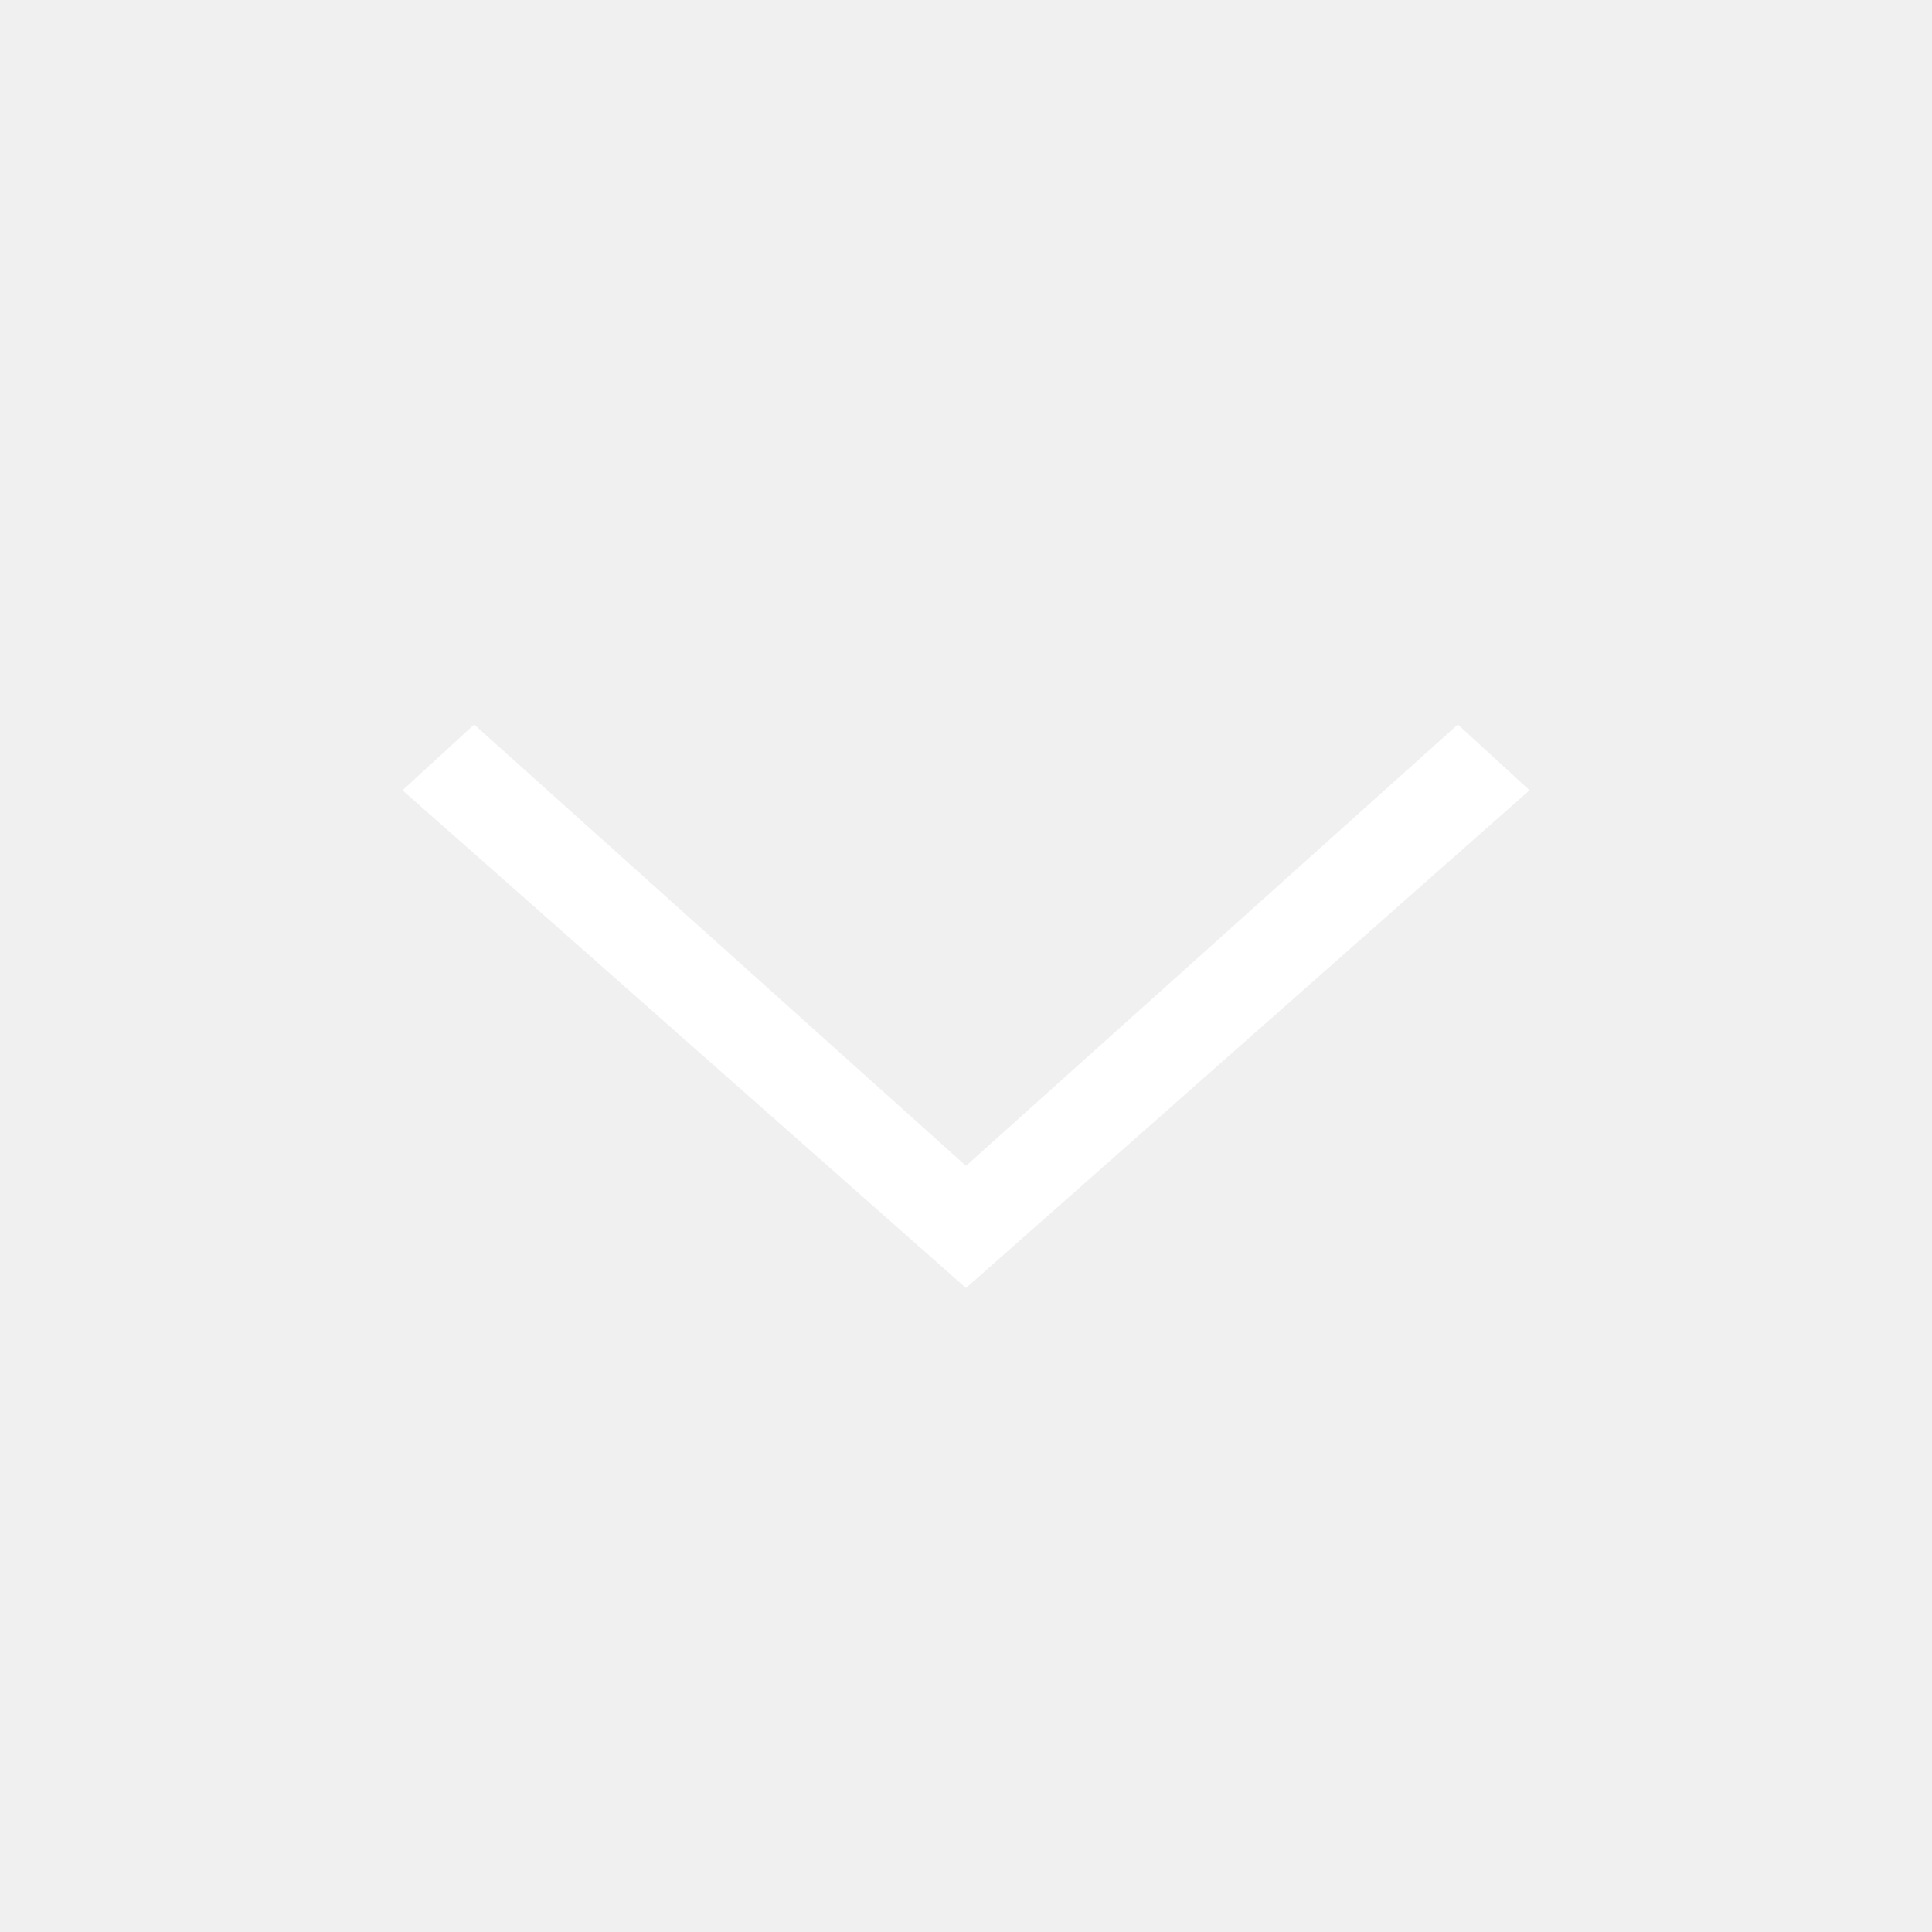
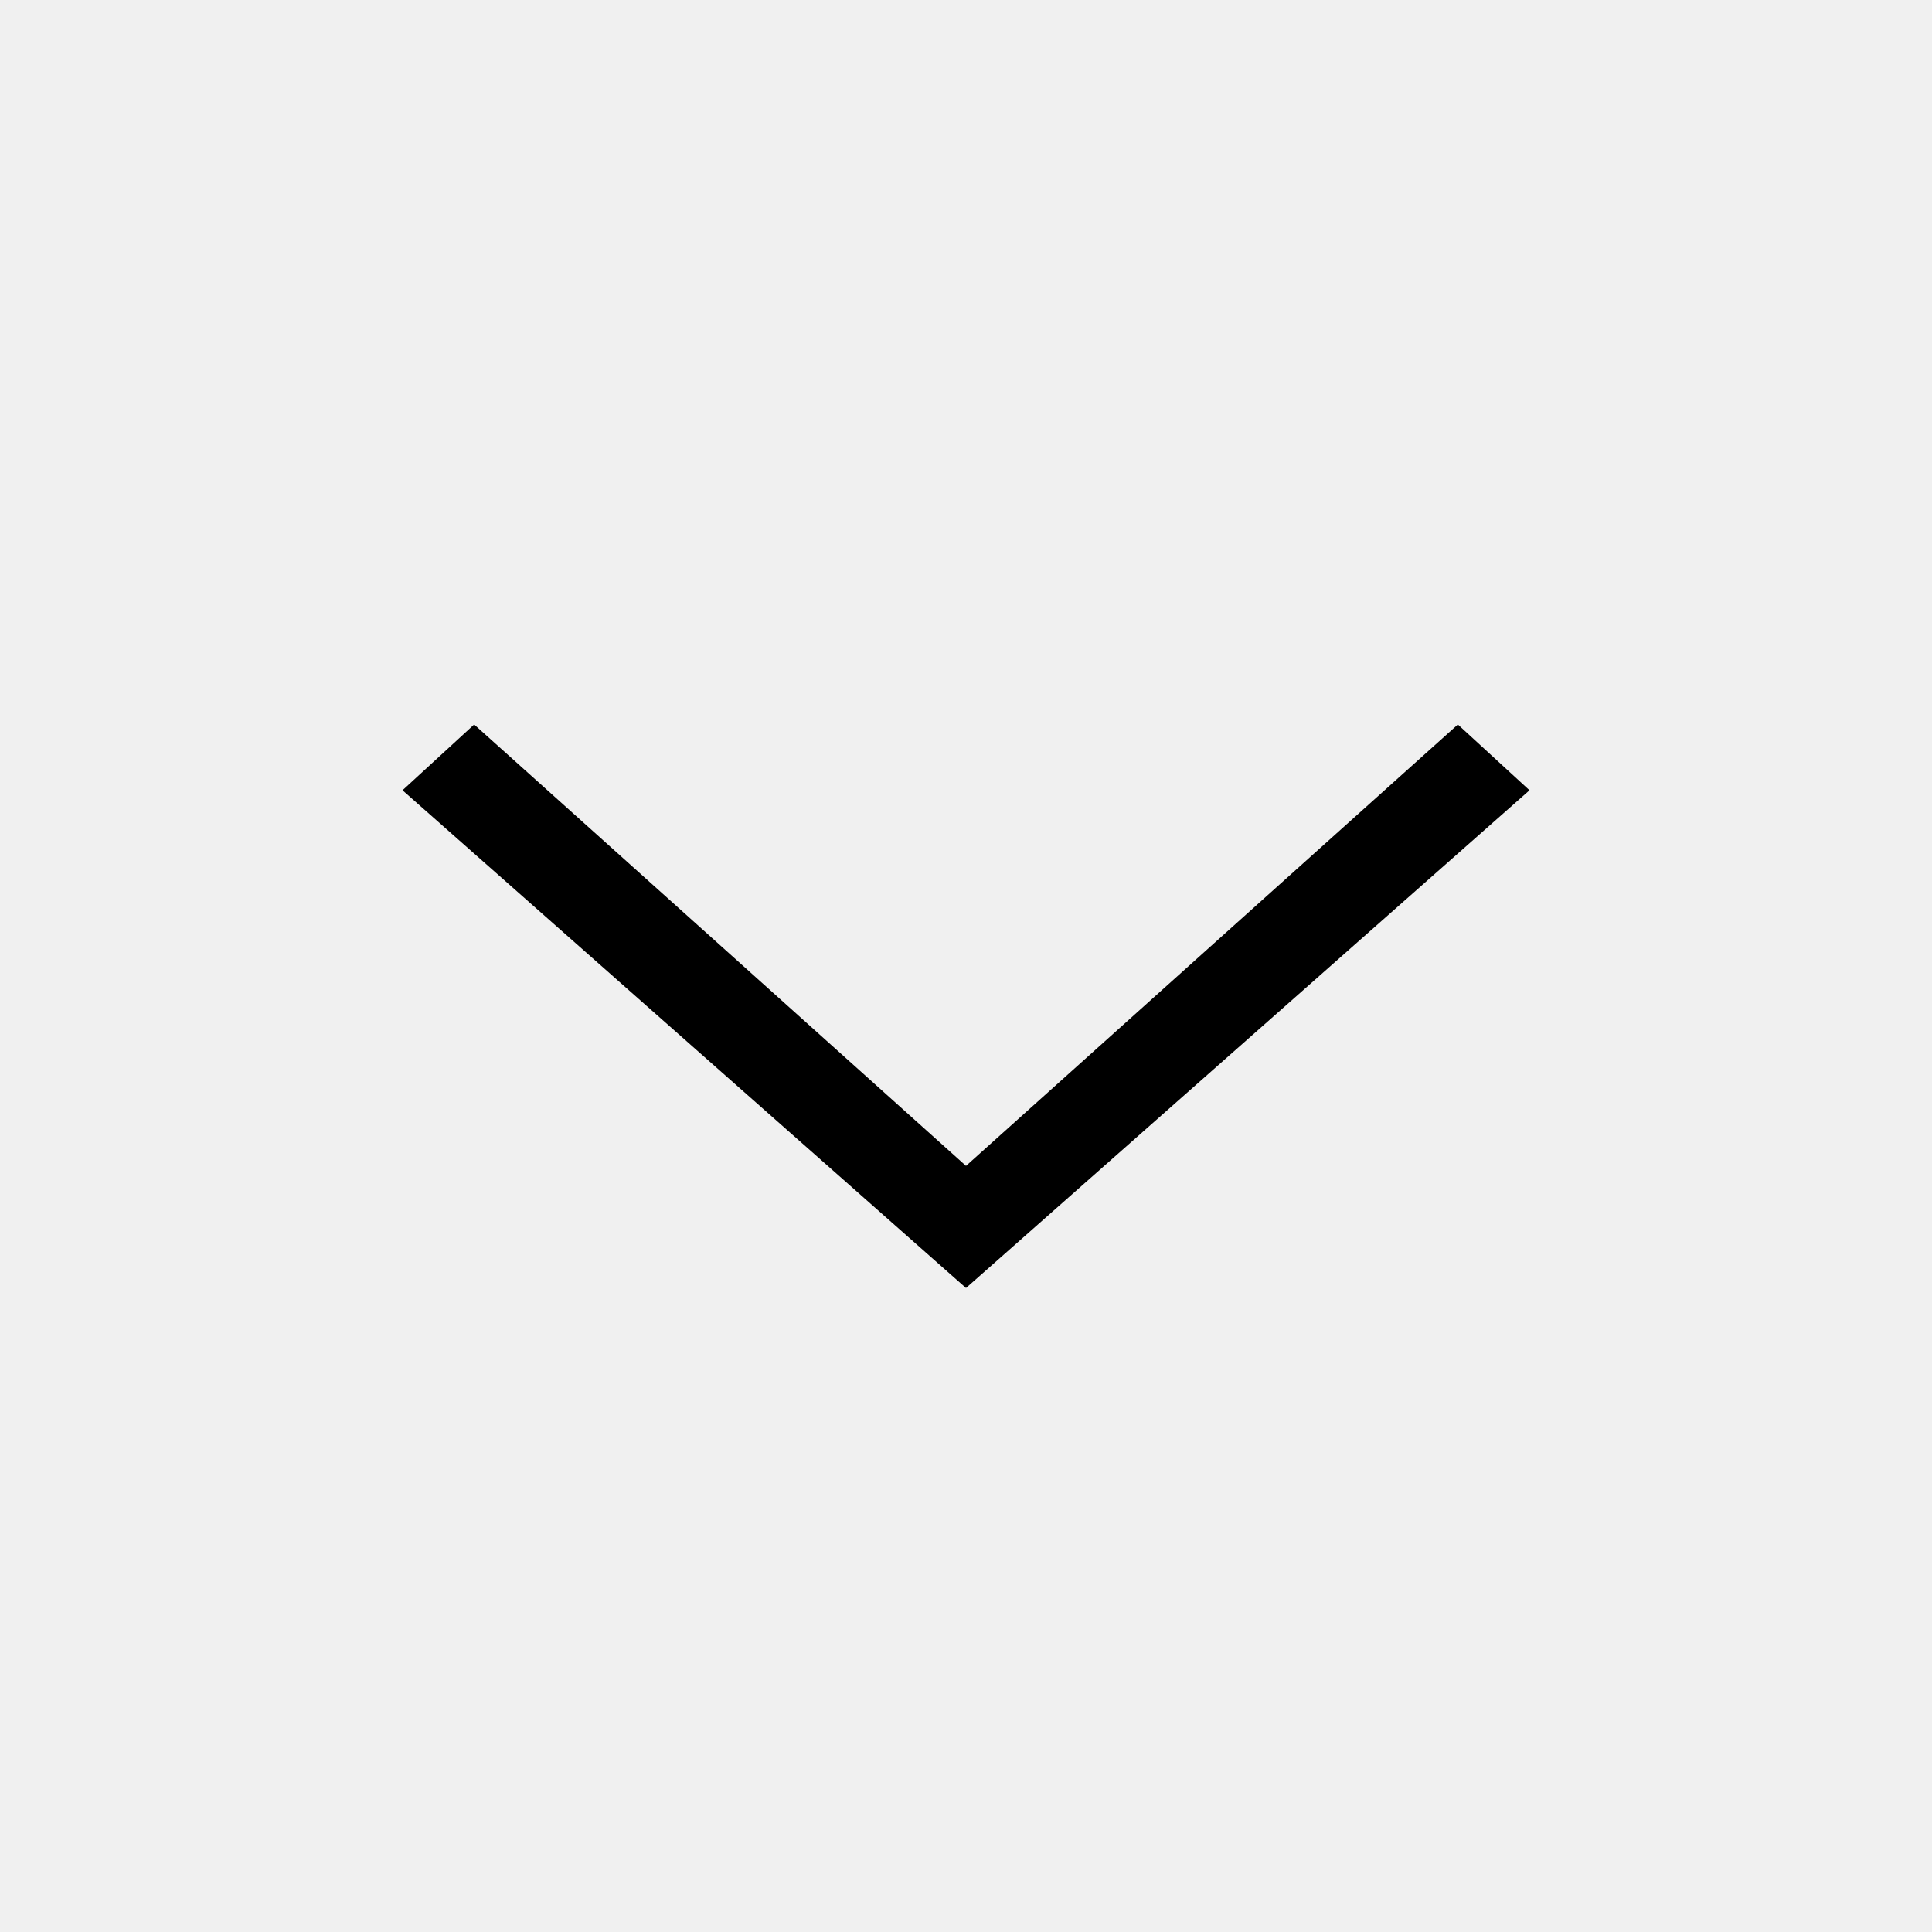
<svg xmlns="http://www.w3.org/2000/svg" viewBox="0 0 24 24">
  <g fill="none" fill-rule="evenodd">
-     <path fill="#fff" fill-rule="nonzero" d="M18.11 9L12 14.483 5.89 9 5 9.817 12 16l7-6.183" />
+     <path fill="#000" fill-rule="nonzero" d="M18.11 9L12 14.483 5.89 9 5 9.817 12 16l7-6.183" />
  </g>
</svg>
